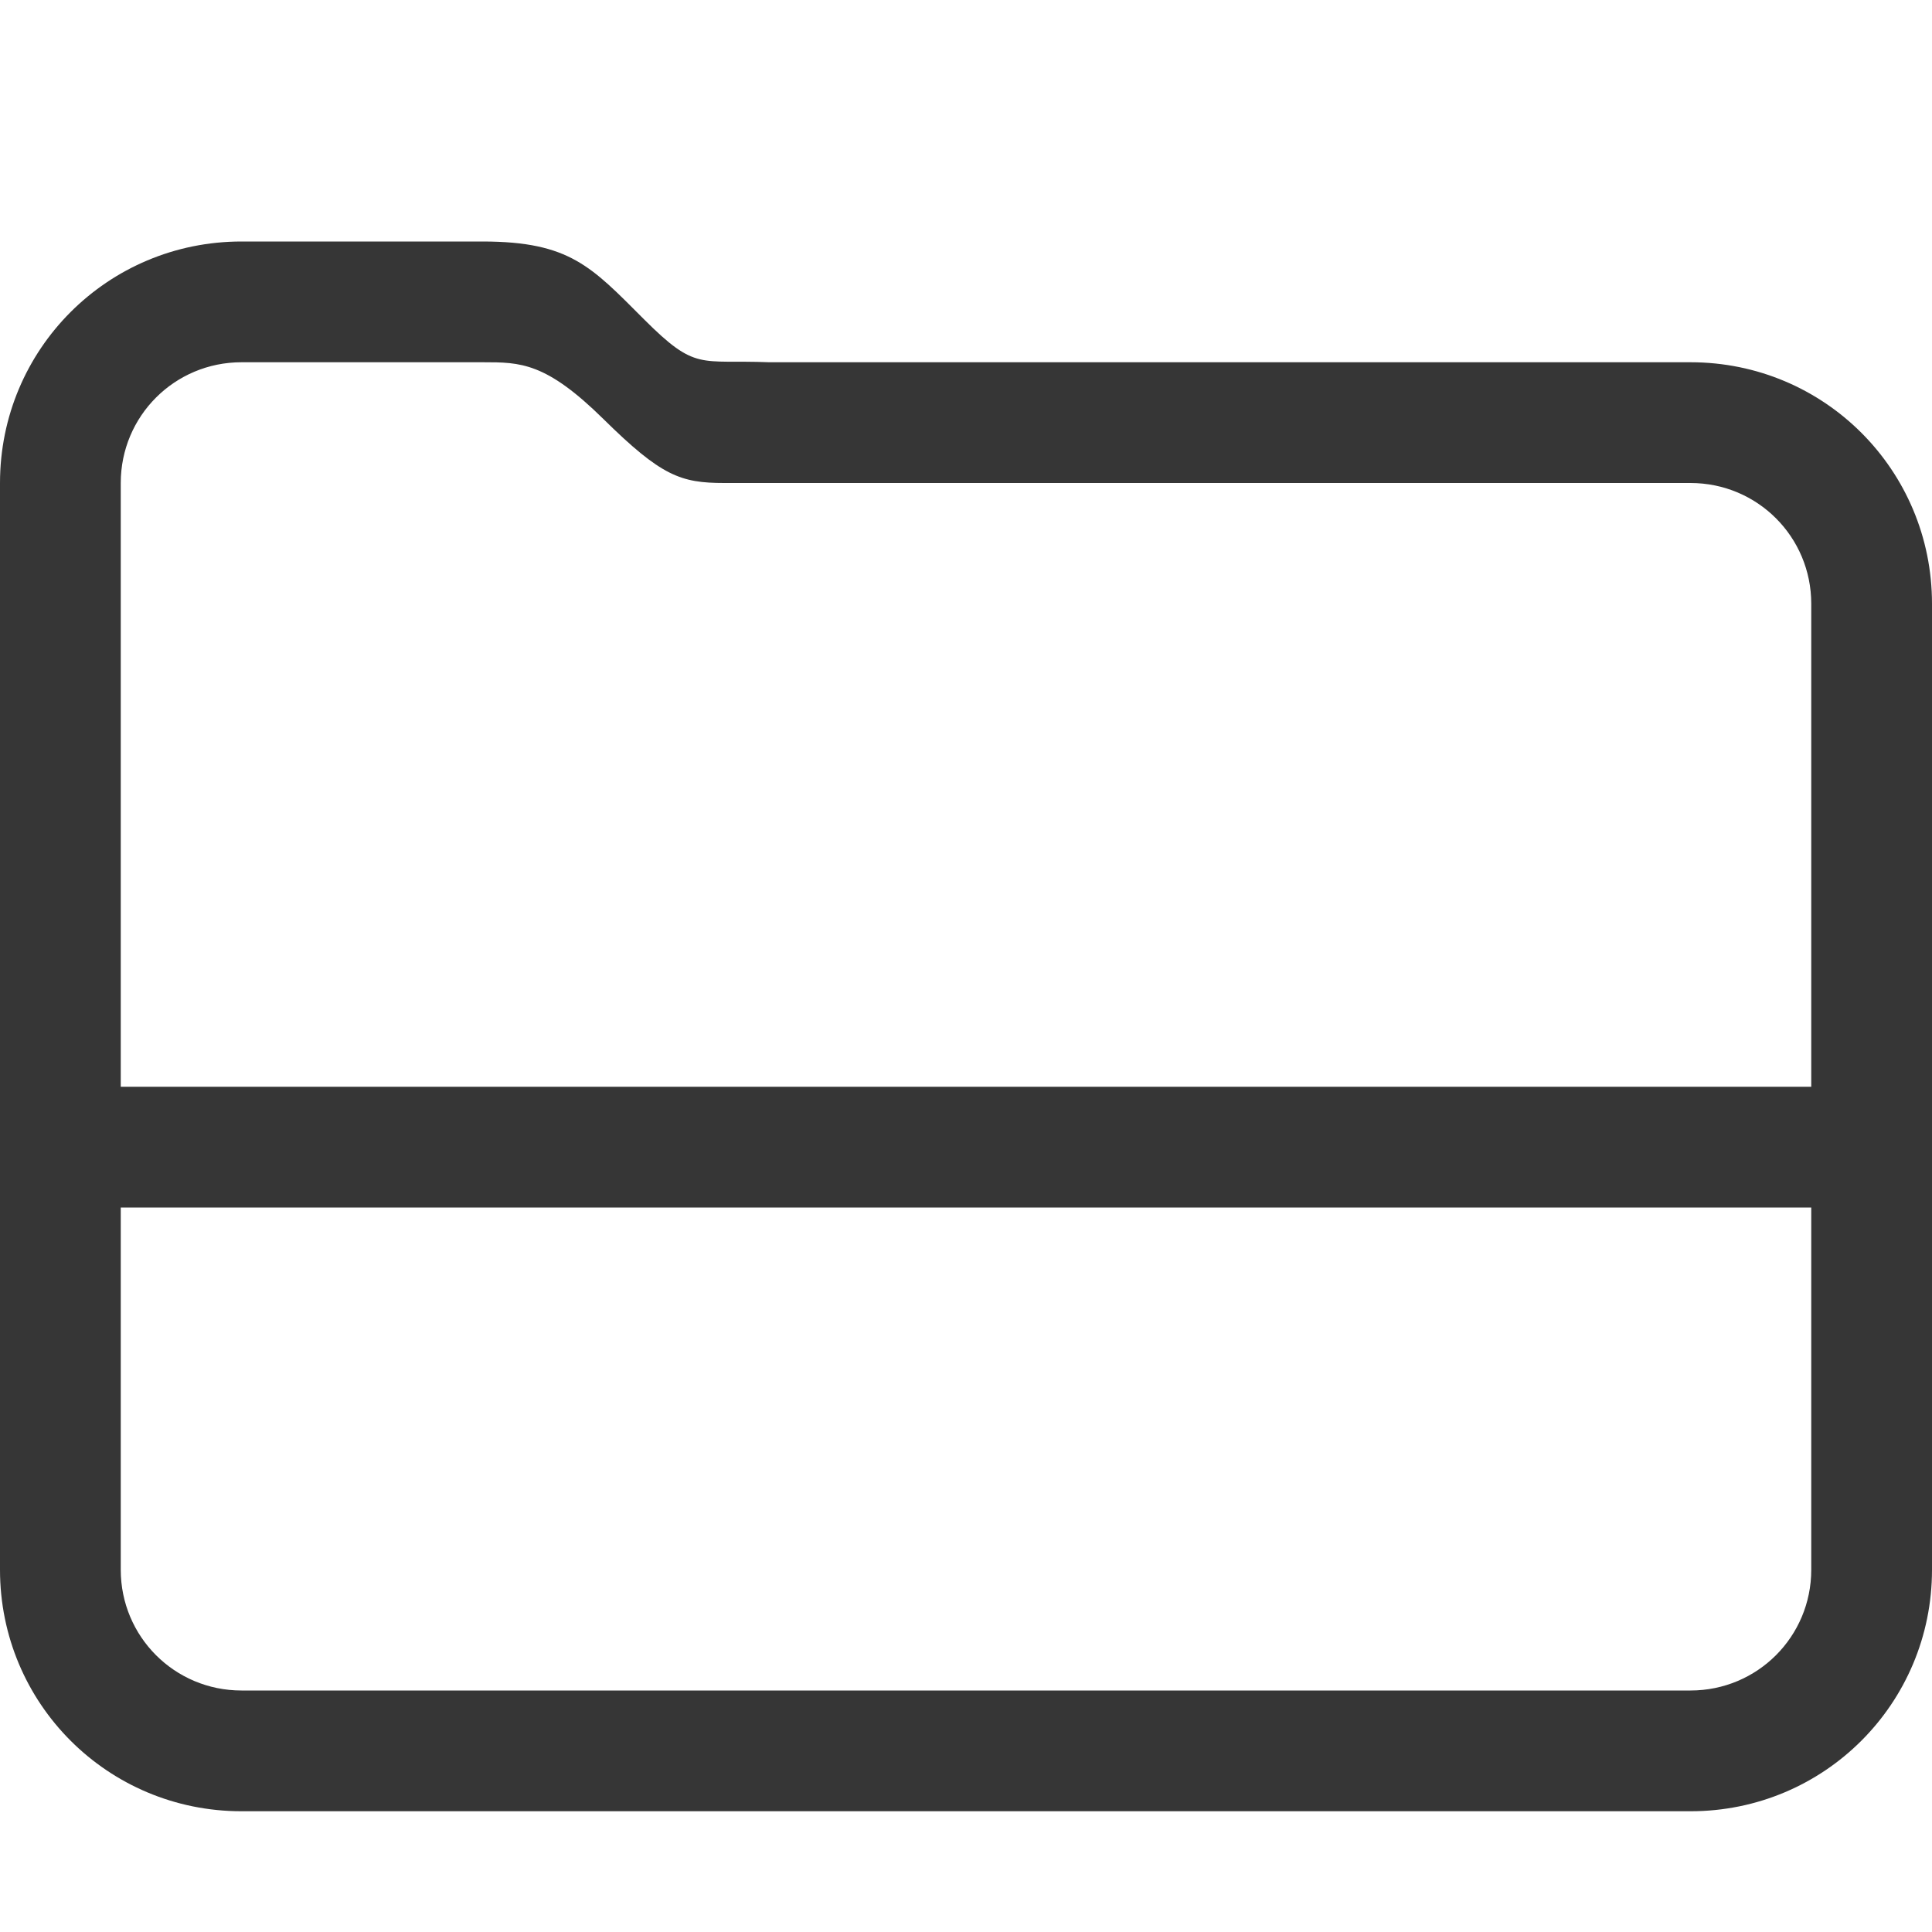
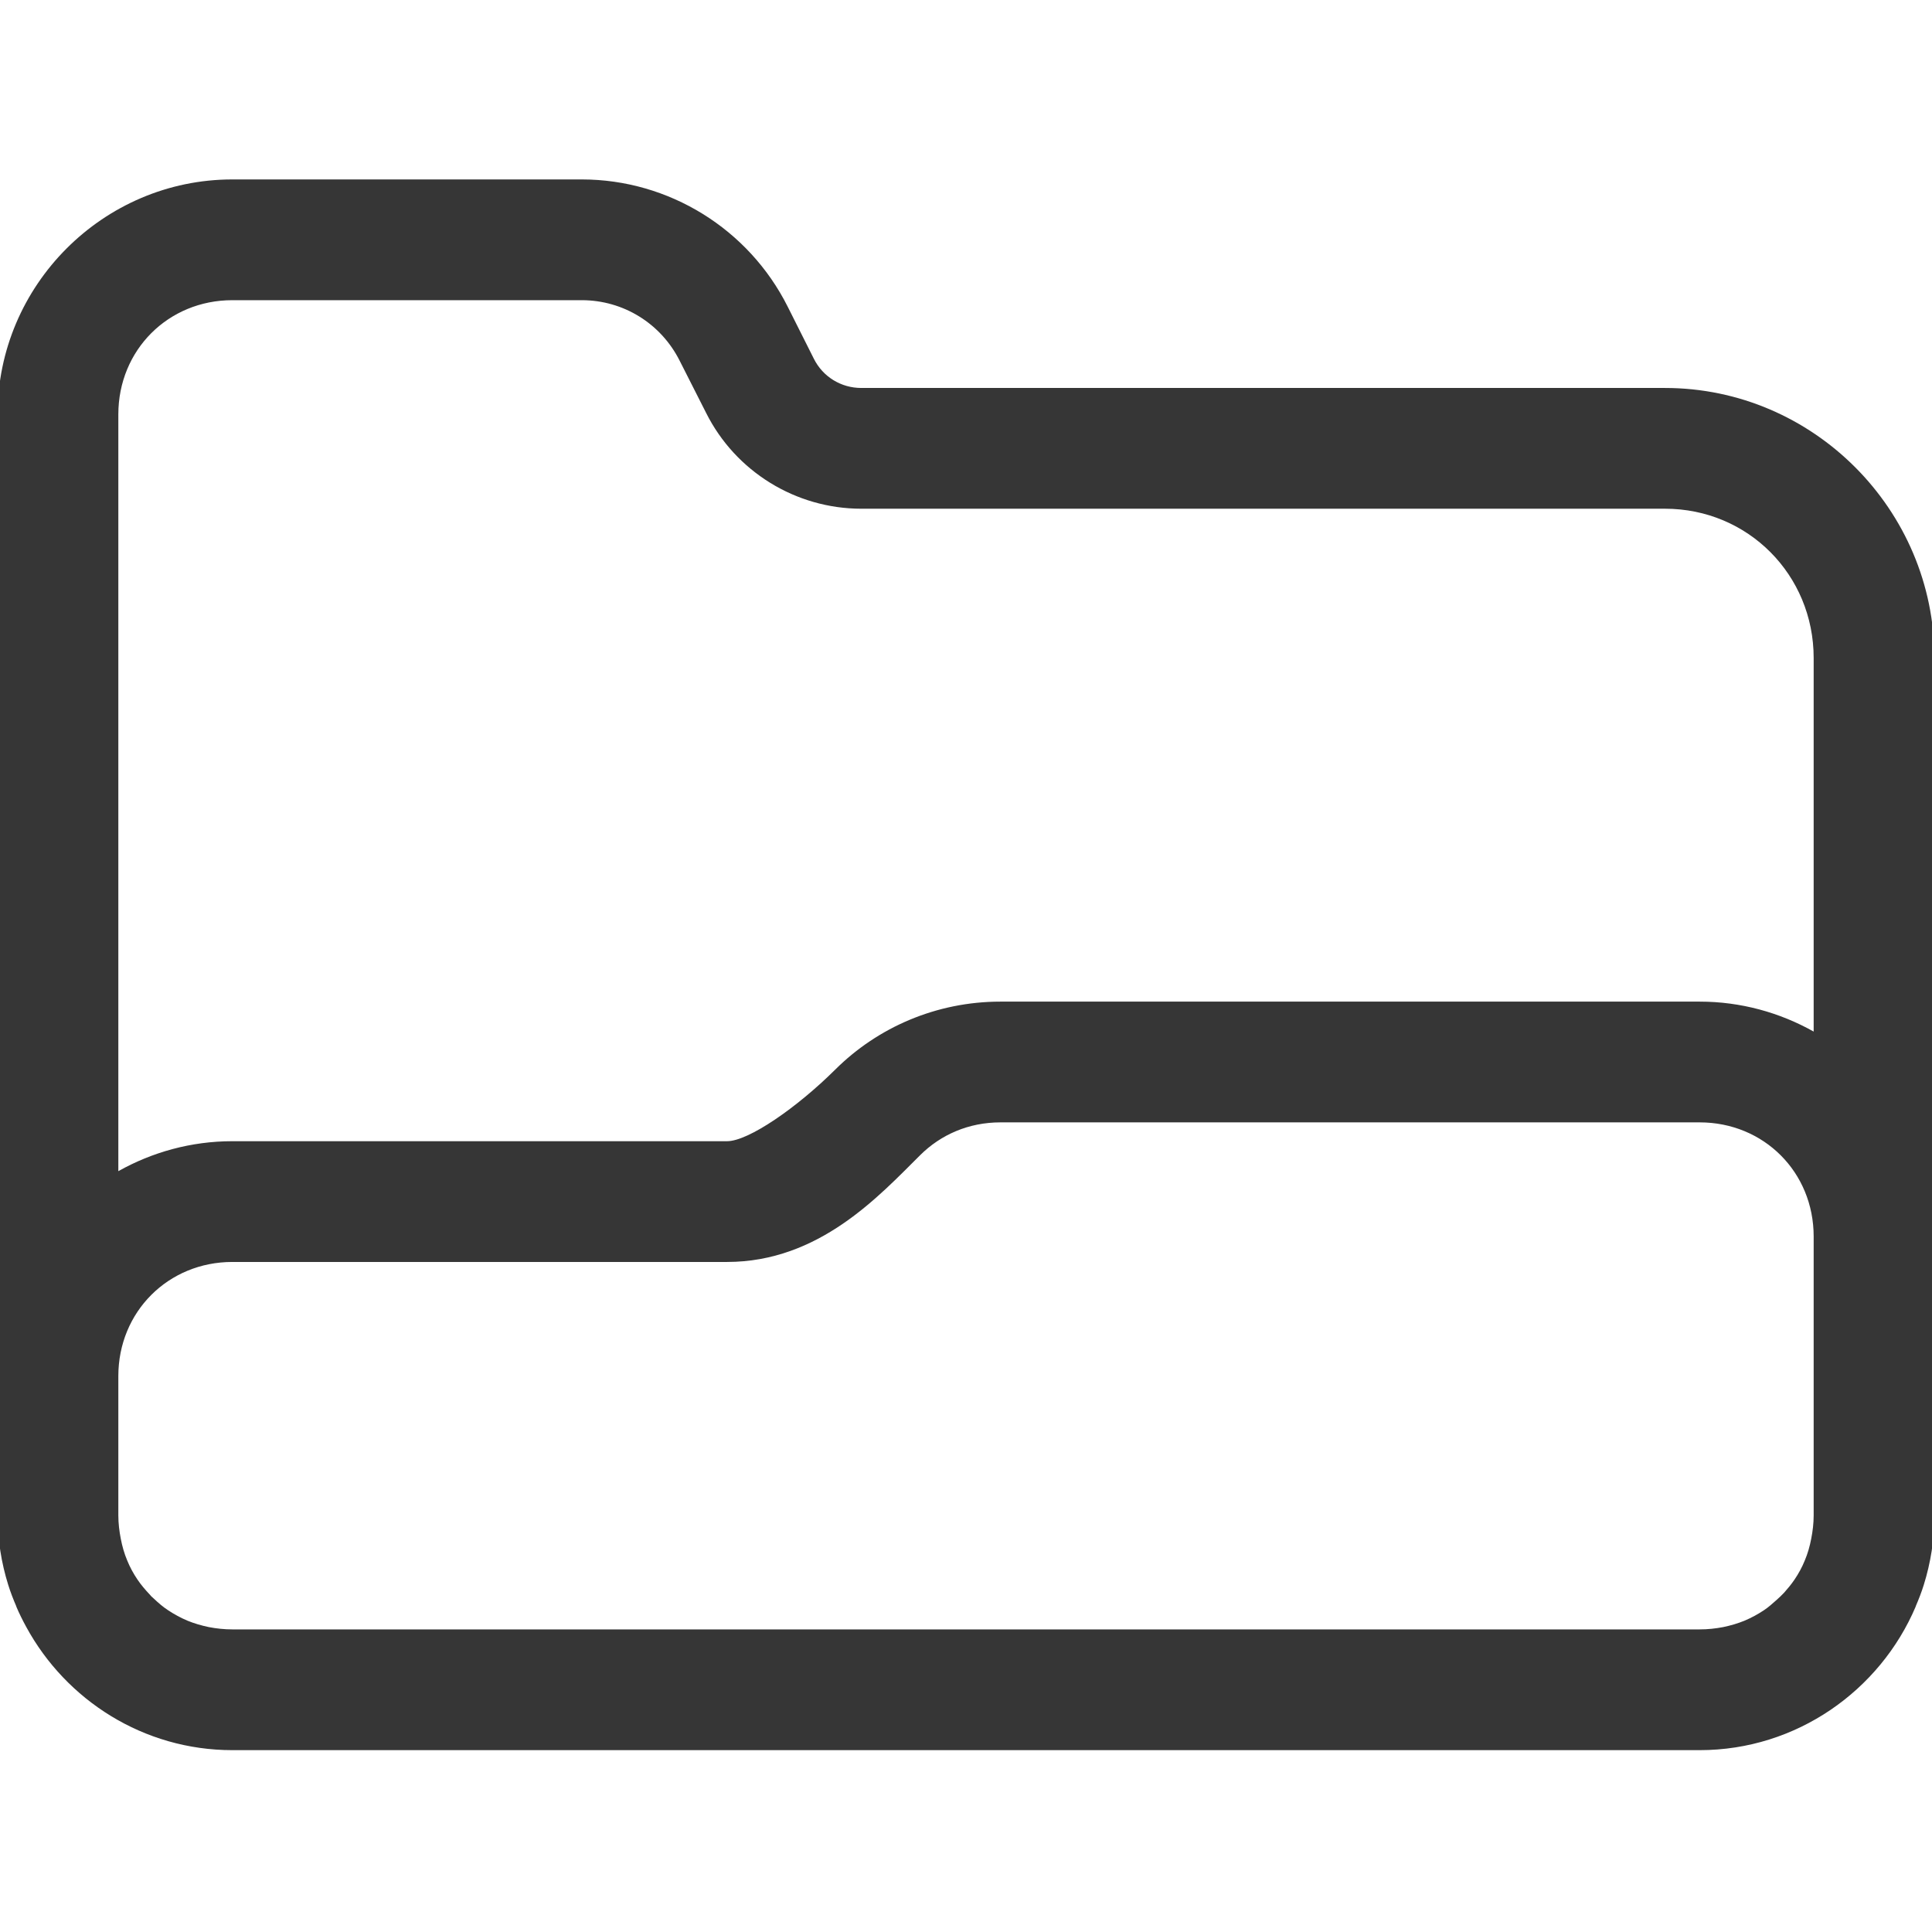
- <svg xmlns="http://www.w3.org/2000/svg" width="16" height="16" version="1.1" viewBox="0 0 16 16">
-   <defs>
-     <style id="current-color-scheme" type="text/css">.ColorScheme-Text { color:#363636; }</style>
+ <svg xmlns="http://www.w3.org/2000/svg" width="16" height="16" version="1.1" viewBox="0 0 16 16" id="svg1">
+   <defs id="defs1">
+     <style id="current-color-scheme" type="text/css">.ColorScheme-Text { color:#363636; } .ColorScheme-Text { color:#363636; }</style>
  </defs>
-   <path d="m2 2c-1.108 0-2 0.892-2 2v9c0 1.108 0.892 2 2 2h12c1.108 0 2-0.892 2-2v-8c0-1.108-0.892-2-2-2h-7.629c-0.58-0.023-0.605 0.077-1.039-0.357-0.434-0.434-0.613-0.642-1.332-0.643zm0 1h2c0.311-1.7e-6 0.52 1.383e-4 0.998 0.471 0.479 0.472 0.639 0.529 1 0.529h8.002c0.554 0 1 0.446 1 1v4h-14v-5c0-0.554 0.446-1 1-1zm-1 7h14v3c0 0.554-0.446 1-1 1h-12c-0.554 0-1-0.446-1-1z" style="fill:currentColor" class="ColorScheme-Text" />
+   <path id="path6" style="color:#000000;fill:#363636;-inkscape-stroke:none" d="M 1.924 1.486 C 0.855 1.486 -0.02 2.363 -0.02 3.432 L -0.02 11.396 L -0.02 12.549 C -0.02 12.749 0.011 12.943 0.068 13.125 C 0.087 13.186 0.11 13.245 0.135 13.303 C 0.135 13.303 0.135 13.304 0.135 13.305 C 0.159 13.362 0.187 13.418 0.217 13.473 C 0.547 14.08 1.189 14.494 1.924 14.494 L 14.076 14.494 C 14.877 14.494 15.569 14.001 15.865 13.305 C 15.865 13.304 15.865 13.303 15.865 13.303 C 15.89 13.245 15.913 13.186 15.932 13.125 C 15.989 12.943 16.02 12.749 16.02 12.549 L 16.02 10.24 L 16.02 5.449 C 16.02 4.221 15.016 3.213 13.789 3.213 L 7.133 3.213 C 6.966 3.213 6.815 3.121 6.74 2.971 L 6.523 2.539 C 6.2 1.896 5.539 1.486 4.818 1.486 L 1.924 1.486 z M 1.924 2.486 L 4.818 2.486 C 5.162 2.486 5.474 2.679 5.629 2.988 L 5.848 3.42 C 6.091 3.905 6.59 4.213 7.133 4.213 L 13.789 4.213 C 14.475 4.213 15.02 4.76 15.02 5.449 L 15.02 8.543 C 14.74 8.386 14.418 8.295 14.076 8.295 L 8.285 8.295 C 7.754 8.295 7.268 8.509 6.918 8.857 C 6.601 9.172 6.199 9.451 6.021 9.451 L 1.924 9.451 C 1.582 9.451 1.26 9.542 0.98 9.699 L 0.98 3.432 C 0.98 2.898 1.394 2.486 1.924 2.486 z M 8.285 9.295 L 14.076 9.295 C 14.607 9.295 15.02 9.707 15.02 10.24 L 15.02 12.549 C 15.02 12.616 15.012 12.68 15 12.742 C 14.988 12.805 14.971 12.865 14.947 12.922 C 14.924 12.979 14.895 13.032 14.861 13.082 C 14.836 13.119 14.807 13.154 14.777 13.188 C 14.757 13.21 14.735 13.23 14.713 13.25 C 14.679 13.28 14.645 13.311 14.607 13.336 C 14.557 13.369 14.504 13.398 14.447 13.422 C 14.391 13.445 14.332 13.462 14.27 13.475 C 14.207 13.487 14.143 13.494 14.076 13.494 L 1.924 13.494 C 1.858 13.494 1.793 13.487 1.73 13.475 C 1.668 13.462 1.609 13.445 1.553 13.422 C 1.496 13.398 1.443 13.369 1.393 13.336 C 1.35 13.308 1.312 13.275 1.275 13.24 C 1.268 13.234 1.261 13.228 1.254 13.221 C 1.248 13.215 1.244 13.209 1.238 13.203 C 1.203 13.166 1.168 13.125 1.139 13.082 C 1.105 13.032 1.076 12.979 1.053 12.922 C 1.029 12.865 1.012 12.805 1 12.742 C 0.988 12.68 0.98 12.616 0.98 12.549 L 0.98 11.396 C 0.98 10.863 1.394 10.451 1.924 10.451 L 6.021 10.451 C 6.784 10.451 7.28 9.904 7.621 9.566 C 7.791 9.397 8.022 9.295 8.285 9.295 z " />
</svg>
